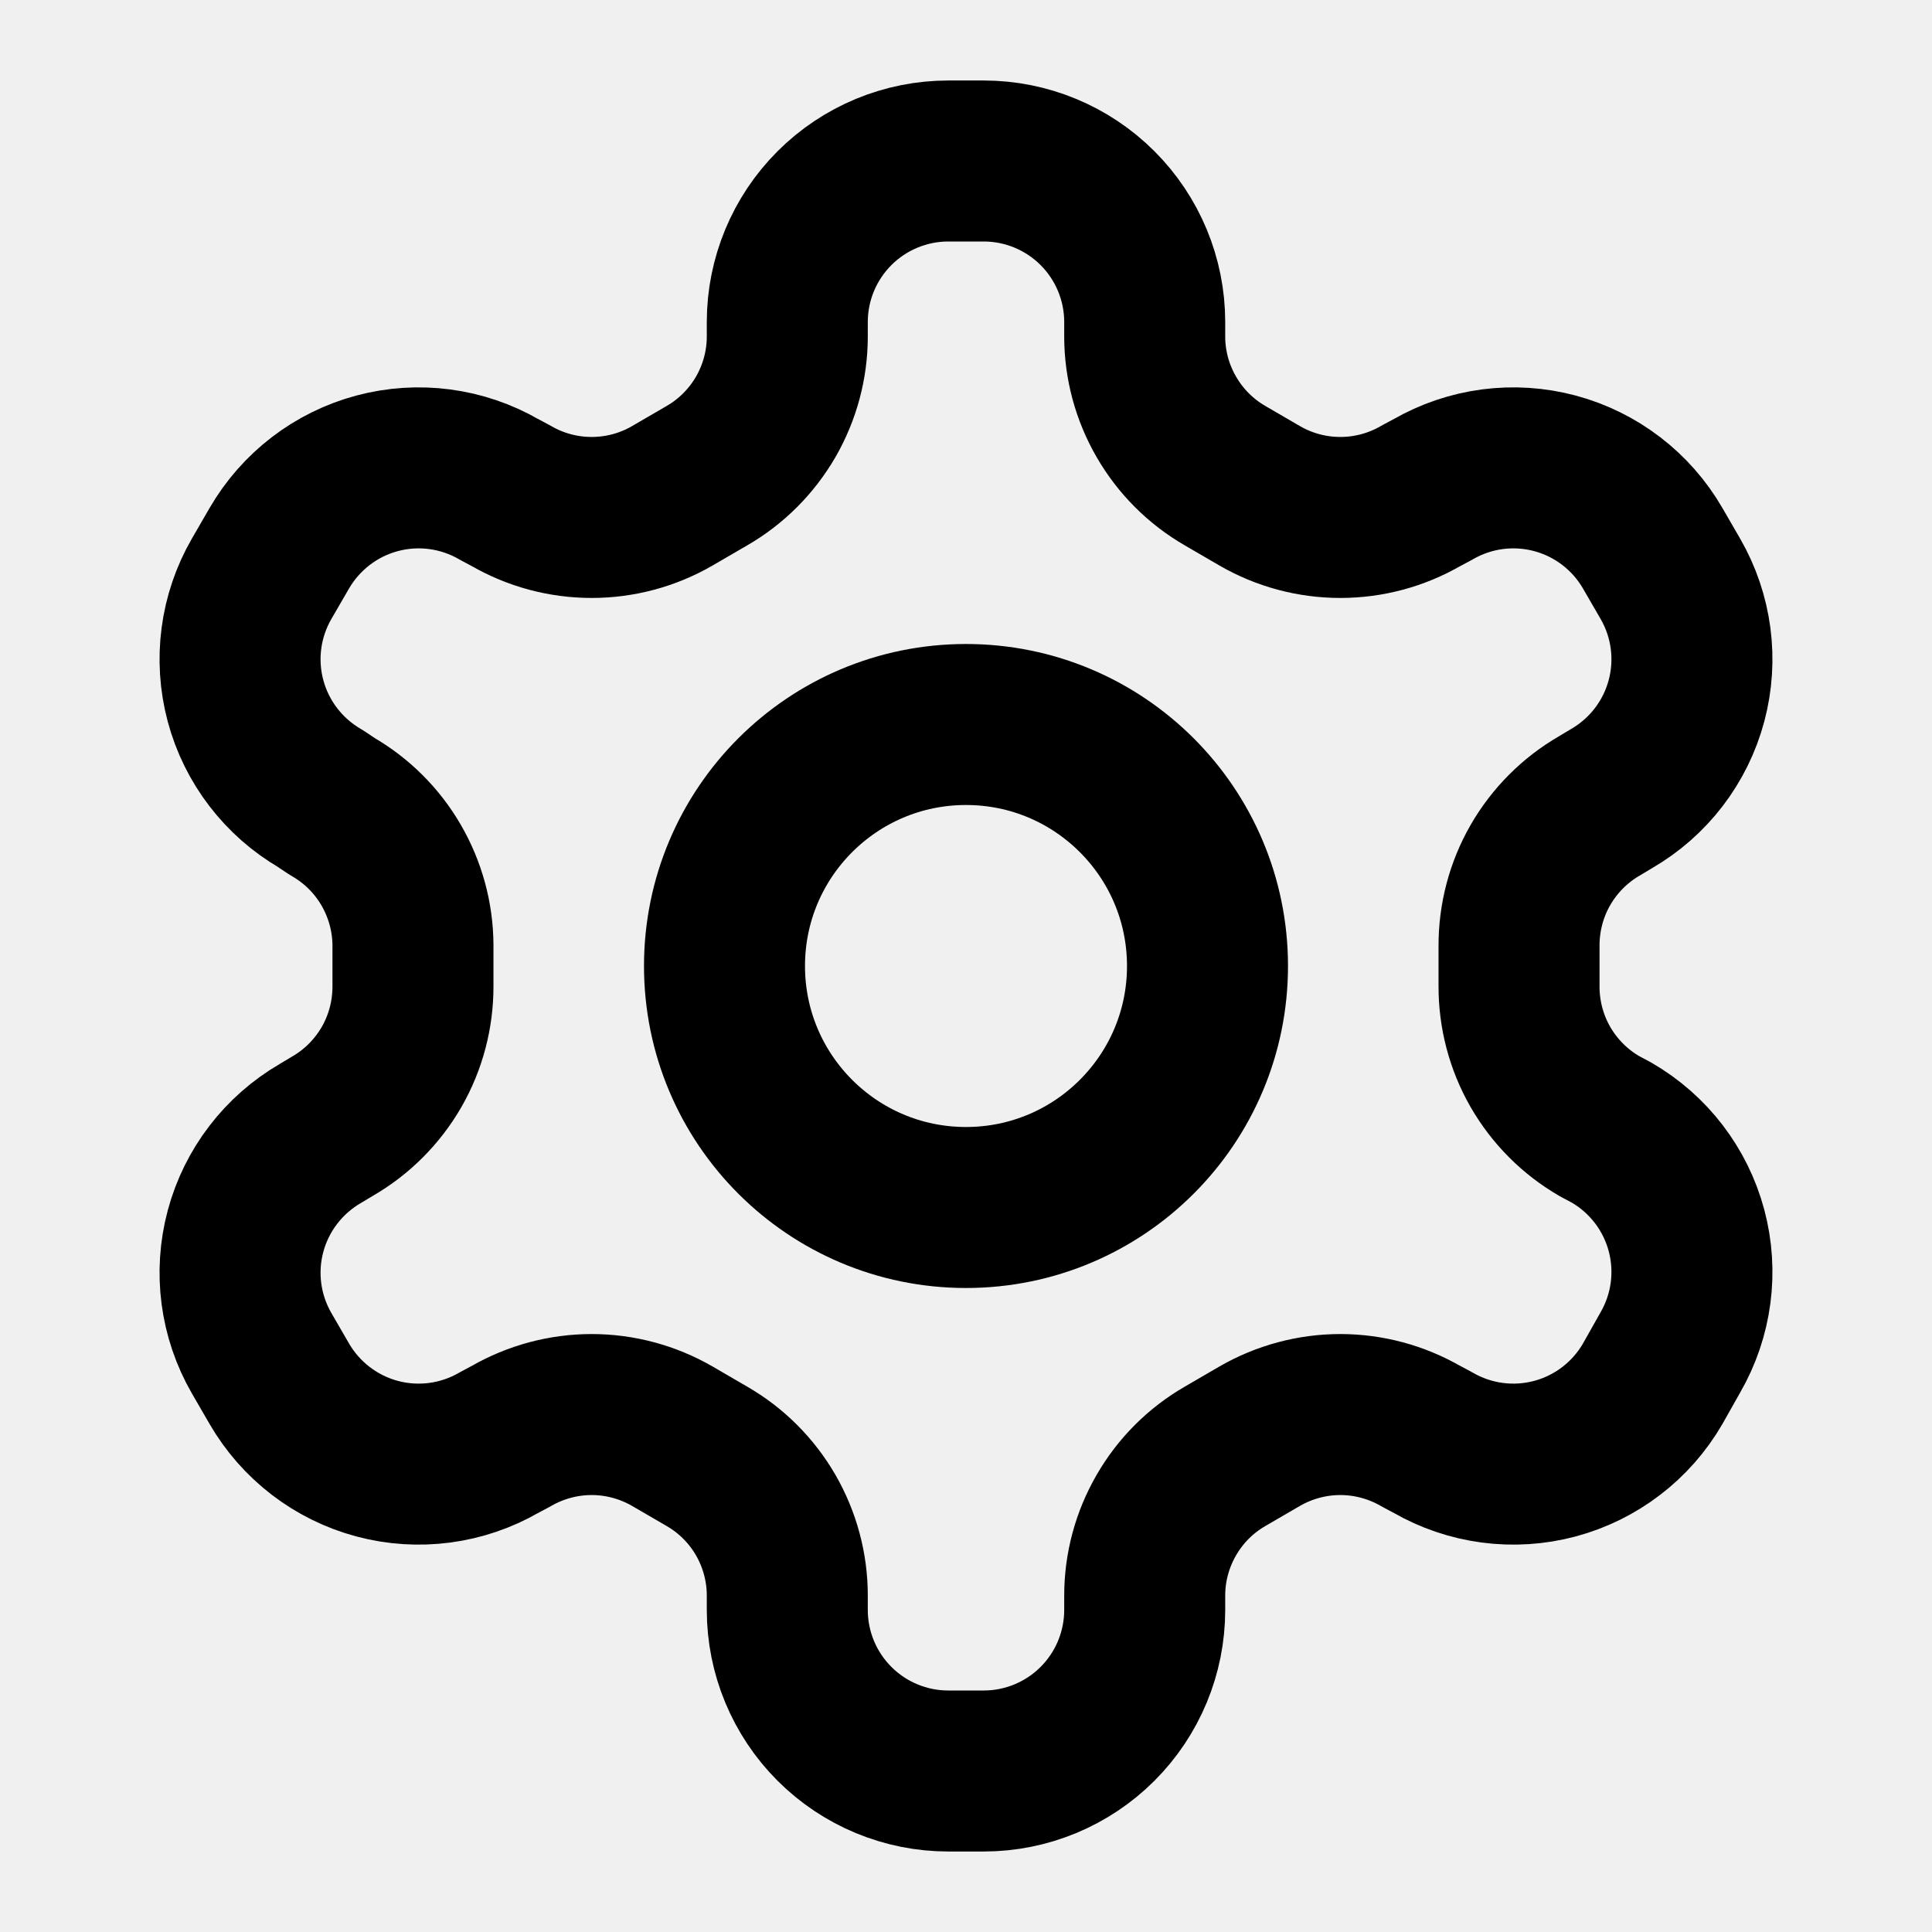
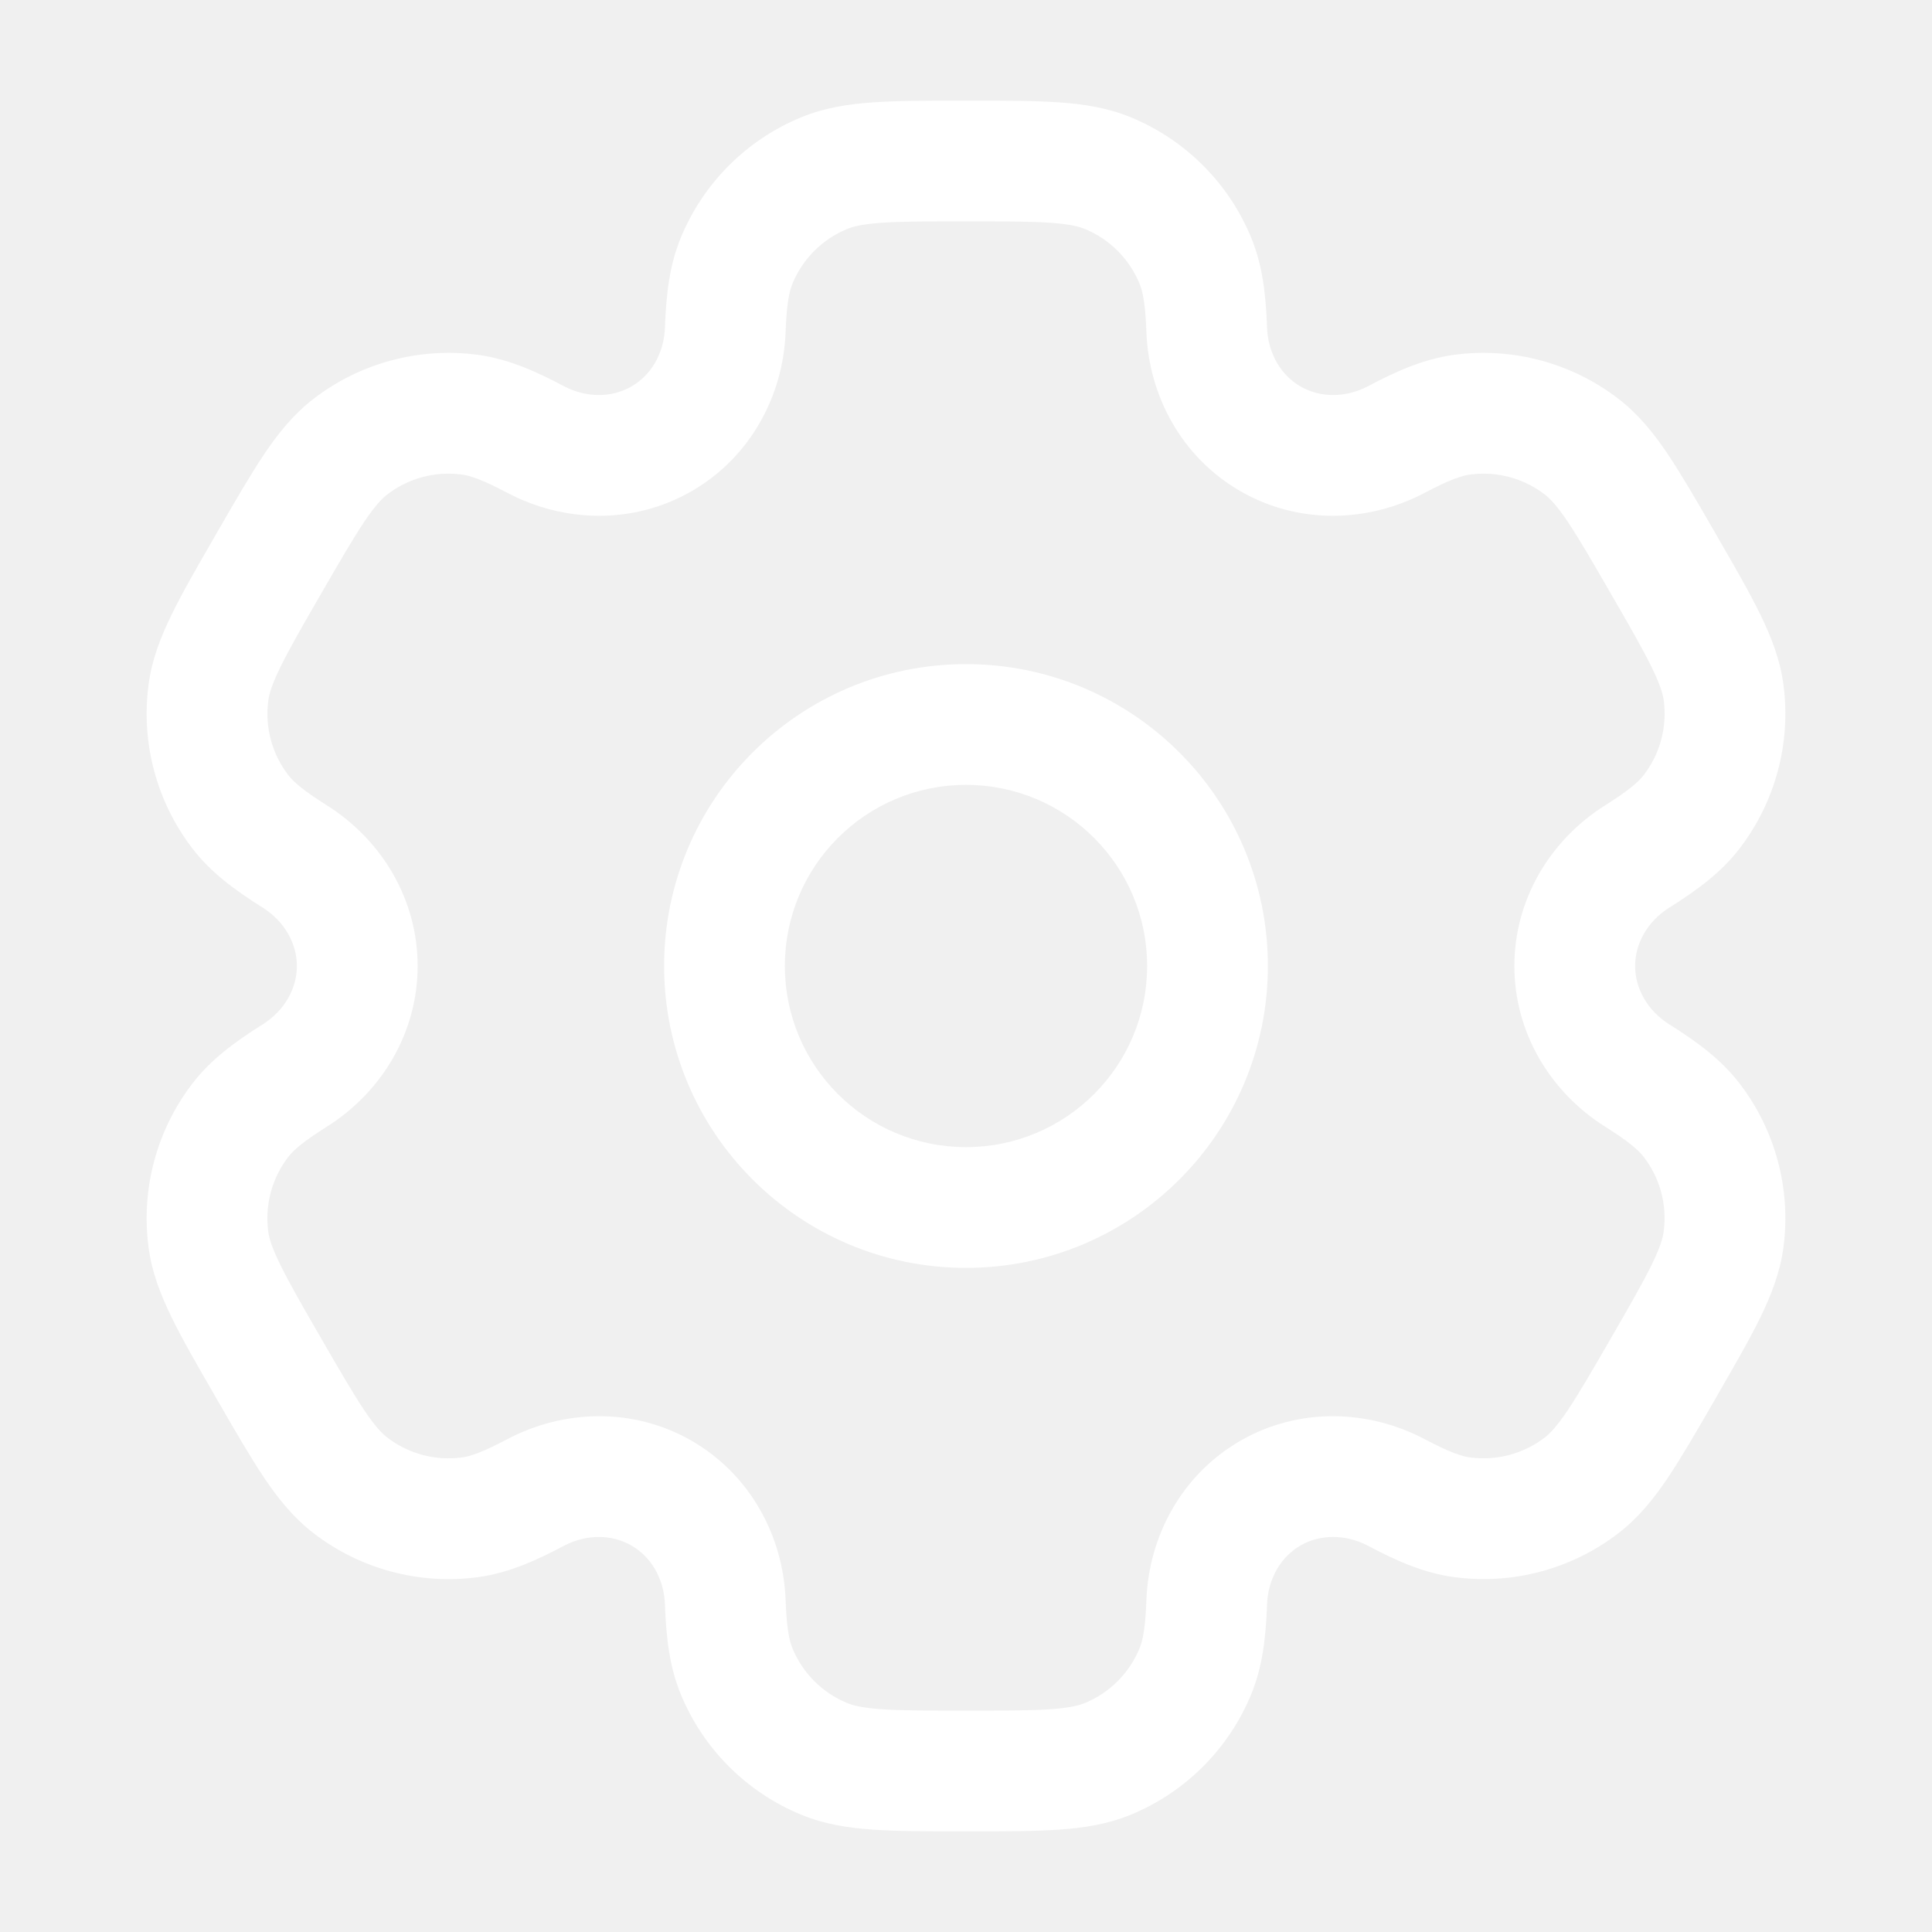
- <svg xmlns="http://www.w3.org/2000/svg" width="24" height="24" viewBox="0 0 24 24" fill="none">
-   <path d="M12.22 2H11.78C11.25 2 10.741 2.211 10.366 2.586C9.991 2.961 9.78 3.47 9.78 4V4.18C9.78 4.531 9.687 4.875 9.512 5.179C9.336 5.482 9.084 5.735 8.78 5.91L8.35 6.16C8.046 6.336 7.701 6.428 7.35 6.428C6.999 6.428 6.654 6.336 6.35 6.16L6.2 6.08C5.741 5.815 5.196 5.743 4.684 5.88C4.172 6.017 3.736 6.352 3.47 6.81L3.25 7.19C2.985 7.649 2.913 8.194 3.05 8.706C3.187 9.218 3.522 9.654 3.98 9.92L4.13 10.02C4.432 10.194 4.684 10.445 4.859 10.747C5.034 11.049 5.128 11.391 5.13 11.74V12.25C5.131 12.602 5.04 12.949 4.864 13.255C4.688 13.56 4.435 13.814 4.13 13.99L3.98 14.08C3.522 14.346 3.187 14.782 3.05 15.294C2.913 15.806 2.985 16.351 3.25 16.81L3.47 17.19C3.736 17.648 4.172 17.983 4.684 18.12C5.196 18.257 5.741 18.185 6.2 17.92L6.35 17.84C6.654 17.665 6.999 17.572 7.35 17.572C7.701 17.572 8.046 17.665 8.35 17.84L8.78 18.09C9.084 18.265 9.336 18.517 9.512 18.821C9.687 19.125 9.78 19.469 9.78 19.82V20C9.78 20.53 9.991 21.039 10.366 21.414C10.741 21.789 11.25 22 11.78 22H12.22C12.75 22 13.259 21.789 13.634 21.414C14.009 21.039 14.22 20.53 14.22 20V19.82C14.22 19.469 14.313 19.125 14.489 18.821C14.664 18.517 14.916 18.265 15.22 18.09L15.65 17.84C15.954 17.665 16.299 17.572 16.65 17.572C17.001 17.572 17.346 17.665 17.65 17.84L17.8 17.92C18.259 18.185 18.804 18.257 19.316 18.12C19.828 17.983 20.265 17.648 20.53 17.19L20.75 16.8C21.015 16.341 21.087 15.796 20.95 15.284C20.813 14.772 20.479 14.336 20.02 14.07L19.87 13.99C19.565 13.814 19.312 13.56 19.136 13.255C18.96 12.949 18.869 12.602 18.87 12.25V11.75C18.869 11.398 18.96 11.051 19.136 10.745C19.312 10.44 19.565 10.186 19.87 10.01L20.02 9.92C20.479 9.654 20.813 9.218 20.95 8.706C21.087 8.194 21.015 7.649 20.75 7.19L20.53 6.81C20.265 6.352 19.828 6.017 19.316 5.88C18.804 5.743 18.259 5.815 17.8 6.08L17.65 6.16C17.346 6.336 17.001 6.428 16.65 6.428C16.299 6.428 15.954 6.336 15.65 6.16L15.22 5.91C14.916 5.735 14.664 5.482 14.489 5.179C14.313 4.875 14.22 4.531 14.22 4.18V4C14.22 3.47 14.009 2.961 13.634 2.586C13.259 2.211 12.75 2 12.22 2Z" stroke="#000000" stroke-width="2" stroke-linecap="round" stroke-linejoin="round" />
-   <path d="M12 15C13.657 15 15 13.657 15 12C15 10.343 13.657 9 12 9C10.343 9 9 10.343 9 12C9 13.657 10.343 15 12 15Z" stroke="#000000" stroke-width="2" stroke-linecap="round" stroke-linejoin="round" />
+ <svg xmlns="http://www.w3.org/2000/svg" width="800px" height="800px" viewBox="0 0 24 24" fill="#ffffff">
+   <path fill-rule="evenodd" clip-rule="evenodd" d="M12 8.25C9.929 8.25 8.25 9.929 8.25 12C8.25 14.071 9.929 15.75 12 15.75C14.071 15.75 15.75 14.071 15.75 12C15.75 9.929 14.071 8.25 12 8.25ZM9.75 12C9.75 10.757 10.757 9.75 12 9.75C13.243 9.75 14.25 10.757 14.25 12C14.25 13.243 13.243 14.25 12 14.25C10.757 14.25 9.75 13.243 9.75 12Z" fill="#ffffff" />
+   <path fill-rule="evenodd" clip-rule="evenodd" d="M11.975 1.25C11.53 1.25 11.159 1.25 10.855 1.271C10.537 1.292 10.238 1.339 9.948 1.459C9.274 1.738 8.738 2.274 8.459 2.948C8.314 3.298 8.275 3.668 8.26 4.07C8.248 4.393 8.085 4.663 7.844 4.801C7.603 4.94 7.288 4.947 7.003 4.796C6.647 4.608 6.307 4.457 5.931 4.407C5.208 4.312 4.476 4.508 3.898 4.952C3.648 5.144 3.458 5.38 3.281 5.643C3.111 5.897 2.925 6.218 2.703 6.603L2.678 6.647C2.455 7.032 2.27 7.353 2.136 7.627C1.996 7.913 1.886 8.195 1.845 8.507C1.75 9.23 1.946 9.961 2.39 10.54C2.621 10.841 2.922 11.06 3.262 11.274C3.536 11.446 3.688 11.722 3.688 12C3.688 12.278 3.536 12.554 3.262 12.726C2.922 12.94 2.621 13.159 2.39 13.46C1.946 14.039 1.75 14.77 1.845 15.493C1.886 15.805 1.996 16.087 2.136 16.373C2.27 16.647 2.455 16.968 2.678 17.353L2.703 17.397C2.925 17.782 3.111 18.103 3.281 18.357C3.458 18.62 3.648 18.856 3.898 19.048C4.476 19.492 5.208 19.688 5.931 19.593C6.307 19.543 6.647 19.392 7.003 19.204C7.288 19.053 7.603 19.06 7.844 19.199C8.085 19.337 8.248 19.607 8.26 19.93C8.275 20.332 8.314 20.702 8.459 21.052C8.738 21.726 9.274 22.262 9.948 22.541C10.238 22.661 10.537 22.708 10.855 22.729C11.159 22.75 11.53 22.75 11.975 22.75H12.025C12.47 22.75 12.841 22.75 13.145 22.729C13.463 22.708 13.762 22.661 14.052 22.541C14.726 22.262 15.262 21.726 15.541 21.052C15.686 20.702 15.725 20.332 15.74 19.93C15.752 19.607 15.915 19.337 16.156 19.198C16.397 19.06 16.712 19.053 16.997 19.204C17.353 19.392 17.693 19.543 18.069 19.592C18.792 19.688 19.524 19.492 20.102 19.048C20.352 18.856 20.542 18.62 20.719 18.357C20.889 18.103 21.075 17.782 21.297 17.397L21.322 17.353C21.544 16.968 21.73 16.647 21.864 16.373C22.004 16.087 22.113 15.805 22.155 15.493C22.25 14.77 22.054 14.038 21.61 13.46C21.379 13.159 21.078 12.94 20.738 12.726C20.464 12.554 20.312 12.278 20.312 12C20.312 11.722 20.464 11.446 20.738 11.274C21.078 11.06 21.379 10.841 21.61 10.54C22.054 9.961 22.25 9.23 22.155 8.507C22.114 8.195 22.004 7.913 21.864 7.627C21.73 7.353 21.545 7.032 21.322 6.647L21.297 6.603C21.075 6.218 20.889 5.897 20.719 5.643C20.542 5.38 20.352 5.144 20.102 4.952C19.524 4.508 18.792 4.312 18.069 4.407C17.693 4.457 17.353 4.608 16.997 4.796C16.712 4.947 16.397 4.94 16.156 4.801C15.915 4.663 15.752 4.393 15.74 4.07C15.725 3.668 15.686 3.298 15.541 2.948C15.262 2.274 14.726 1.738 14.052 1.459C13.762 1.339 13.463 1.292 13.145 1.271C12.841 1.25 12.47 1.25 12.025 1.25H11.975ZM10.522 2.845C10.599 2.813 10.716 2.784 10.957 2.767C11.204 2.75 11.524 2.75 12 2.75C12.476 2.75 12.796 2.75 13.043 2.767C13.284 2.784 13.401 2.813 13.478 2.845C13.785 2.972 14.028 3.215 14.155 3.522C14.195 3.618 14.228 3.769 14.241 4.126C14.271 4.918 14.68 5.681 15.406 6.1C16.132 6.52 16.997 6.492 17.698 6.122C18.014 5.955 18.161 5.908 18.265 5.895C18.594 5.851 18.926 5.94 19.189 6.142C19.255 6.193 19.34 6.28 19.474 6.48C19.613 6.686 19.773 6.963 20.011 7.375C20.249 7.787 20.408 8.064 20.517 8.287C20.623 8.504 20.657 8.62 20.668 8.703C20.711 9.032 20.622 9.364 20.42 9.627C20.356 9.71 20.242 9.814 19.94 10.004C19.268 10.426 18.812 11.162 18.812 12C18.812 12.838 19.268 13.574 19.94 13.996C20.242 14.186 20.356 14.29 20.42 14.373C20.622 14.636 20.711 14.968 20.667 15.297C20.657 15.38 20.623 15.496 20.517 15.713C20.408 15.935 20.249 16.212 20.011 16.625C19.773 17.037 19.612 17.314 19.474 17.52C19.339 17.72 19.255 17.807 19.189 17.858C18.926 18.059 18.594 18.148 18.265 18.105C18.161 18.092 18.014 18.045 17.698 17.878C16.997 17.508 16.132 17.48 15.406 17.899C14.68 18.319 14.271 19.082 14.241 19.874C14.228 20.231 14.195 20.382 14.155 20.478C14.028 20.785 13.785 21.028 13.478 21.155C13.401 21.187 13.284 21.216 13.043 21.233C12.796 21.25 12.476 21.25 12 21.25C11.524 21.25 11.204 21.25 10.957 21.233C10.716 21.216 10.599 21.187 10.522 21.155C10.215 21.028 9.972 20.785 9.845 20.478C9.805 20.382 9.772 20.231 9.759 19.874C9.729 19.082 9.32 18.319 8.594 17.899C7.868 17.48 7.003 17.508 6.302 17.878C5.986 18.045 5.839 18.092 5.735 18.105C5.406 18.149 5.074 18.059 4.811 17.858C4.745 17.807 4.66 17.72 4.526 17.52C4.388 17.314 4.227 17.037 3.989 16.625C3.751 16.213 3.592 15.936 3.483 15.713C3.376 15.496 3.343 15.38 3.332 15.297C3.289 14.968 3.378 14.636 3.58 14.373C3.644 14.29 3.758 14.186 4.06 13.996C4.732 13.574 5.188 12.838 5.188 12C5.188 11.162 4.732 10.426 4.06 10.004C3.758 9.814 3.644 9.71 3.58 9.627C3.378 9.364 3.289 9.031 3.333 8.703C3.343 8.62 3.377 8.504 3.483 8.287C3.592 8.064 3.751 7.787 3.989 7.375C4.227 6.963 4.388 6.686 4.526 6.48C4.661 6.28 4.745 6.193 4.811 6.142C5.074 5.94 5.406 5.851 5.735 5.895C5.839 5.908 5.986 5.955 6.302 6.122C7.003 6.492 7.868 6.52 8.594 6.1C9.32 5.681 9.729 4.918 9.759 4.126C9.772 3.769 9.805 3.618 9.845 3.522C9.972 3.215 10.215 2.972 10.522 2.845Z" fill="#ffffff" />
</svg>
